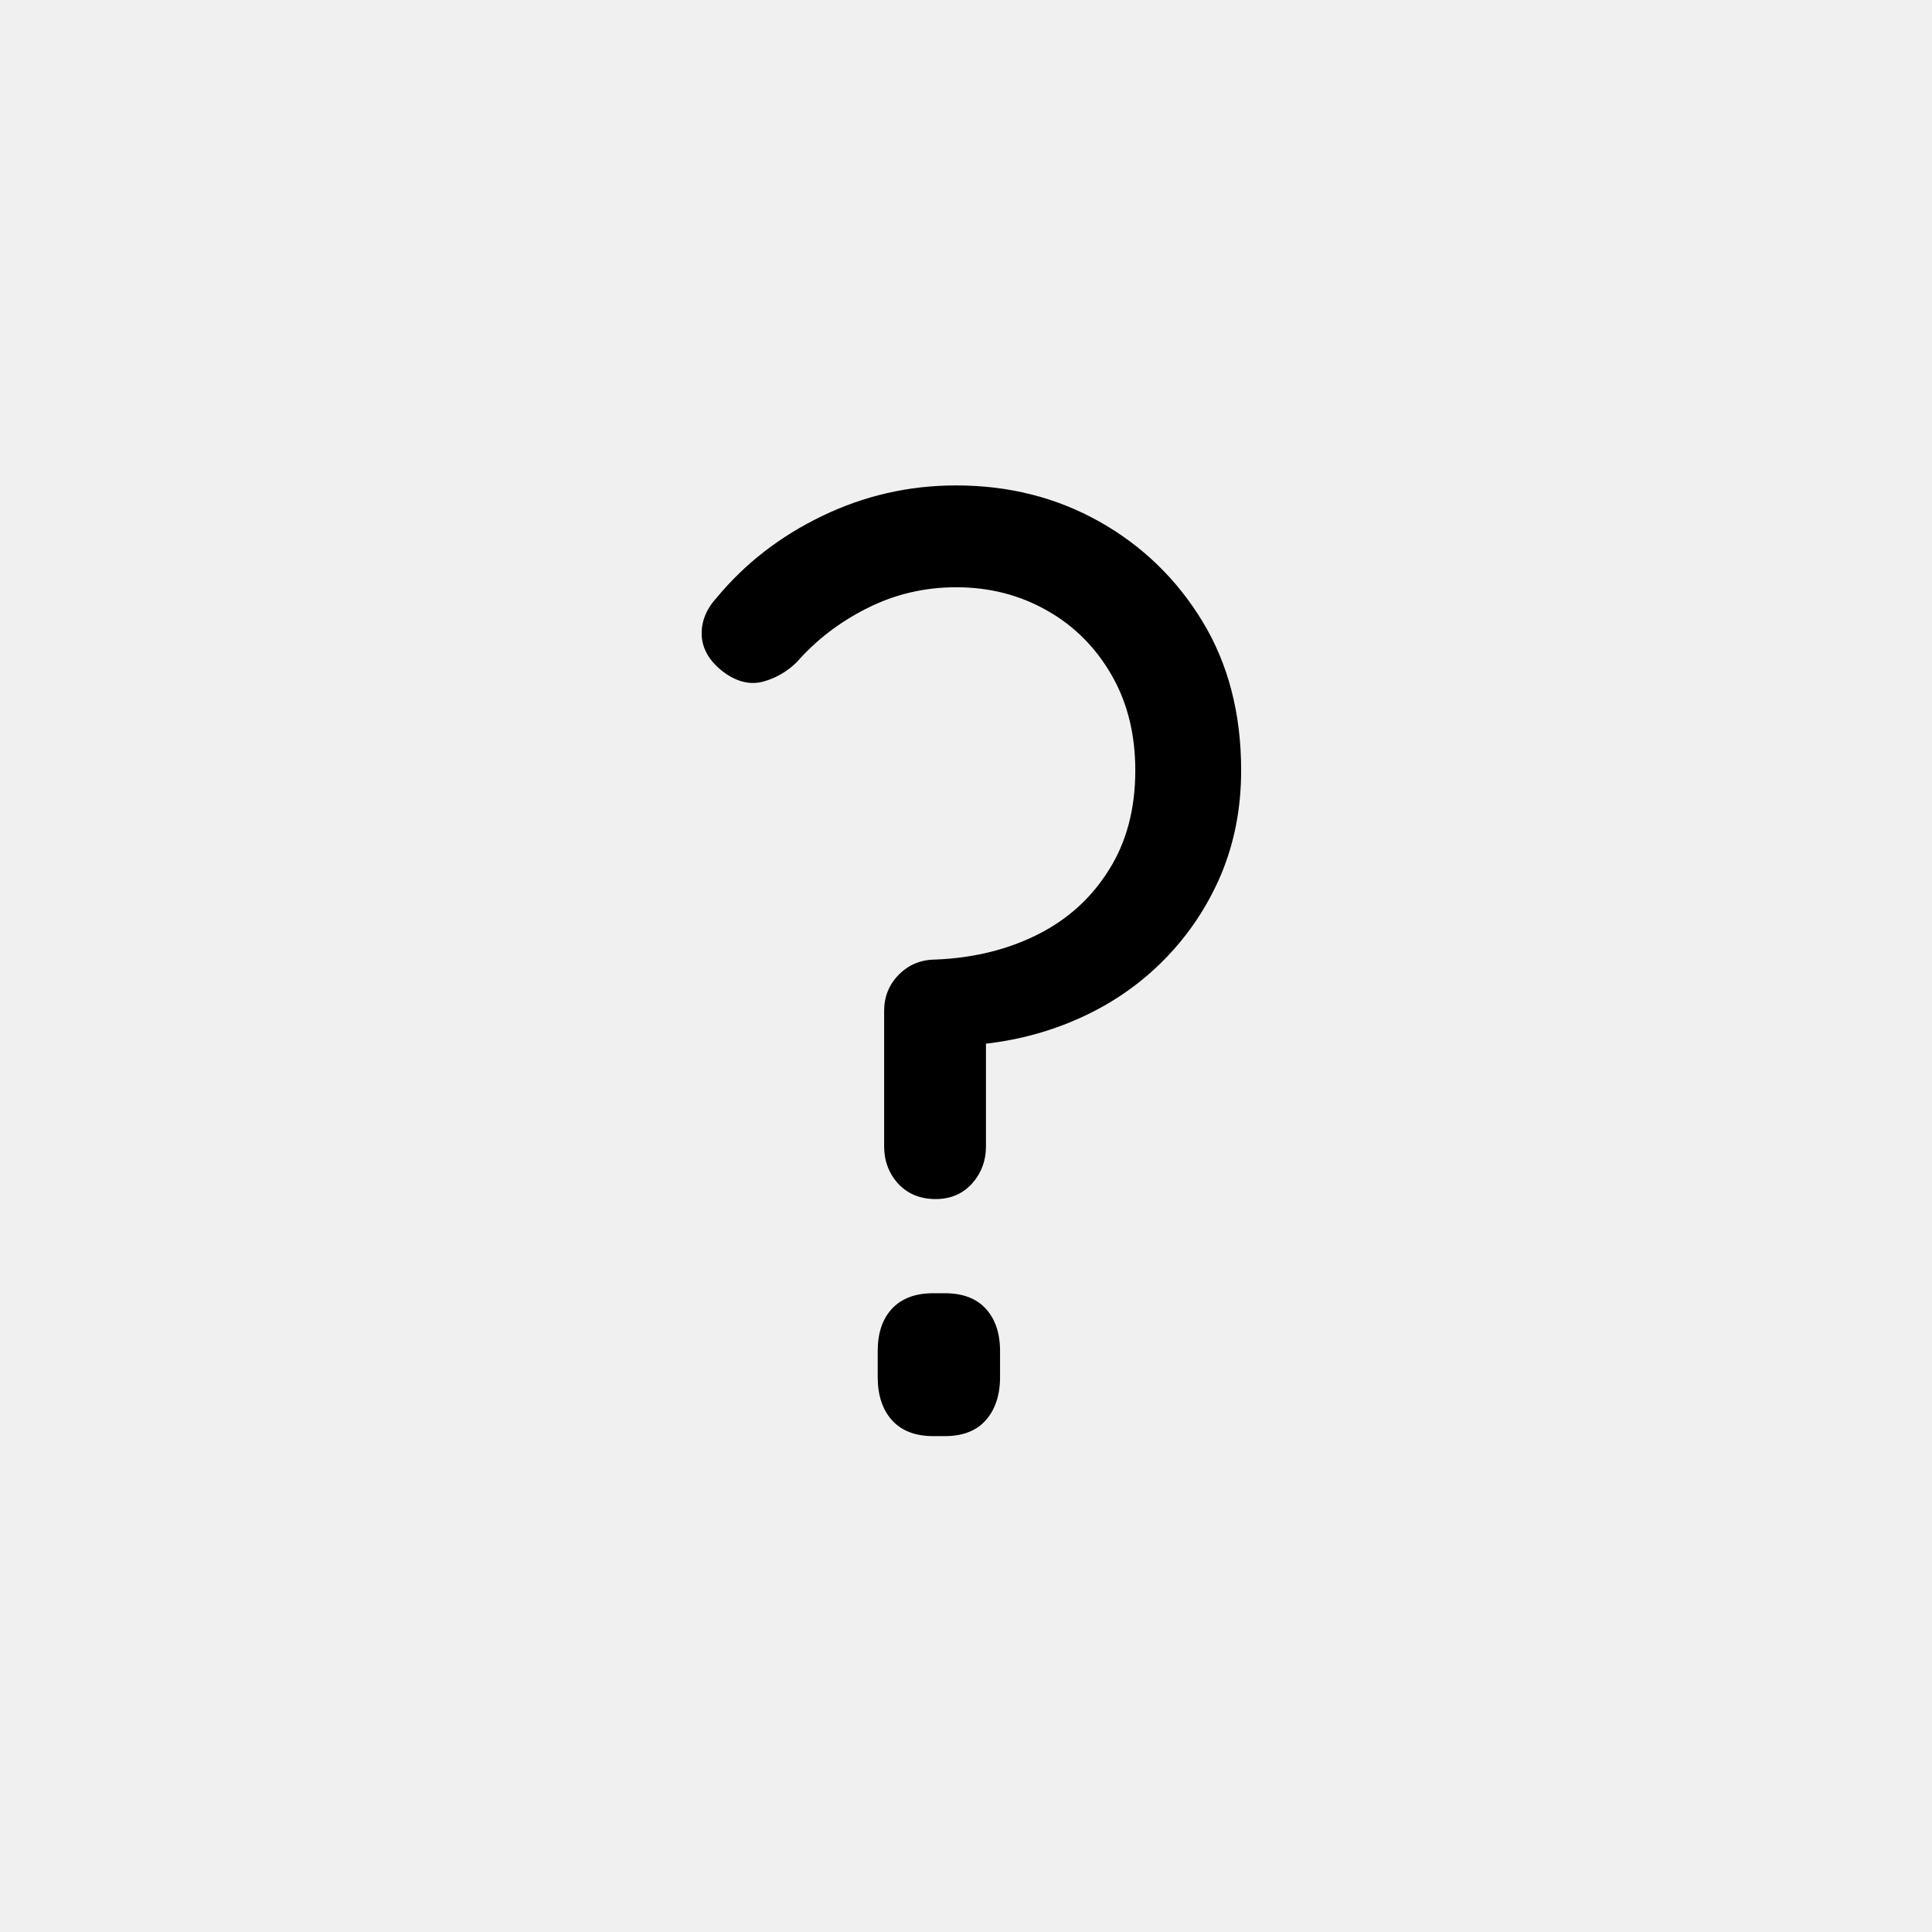
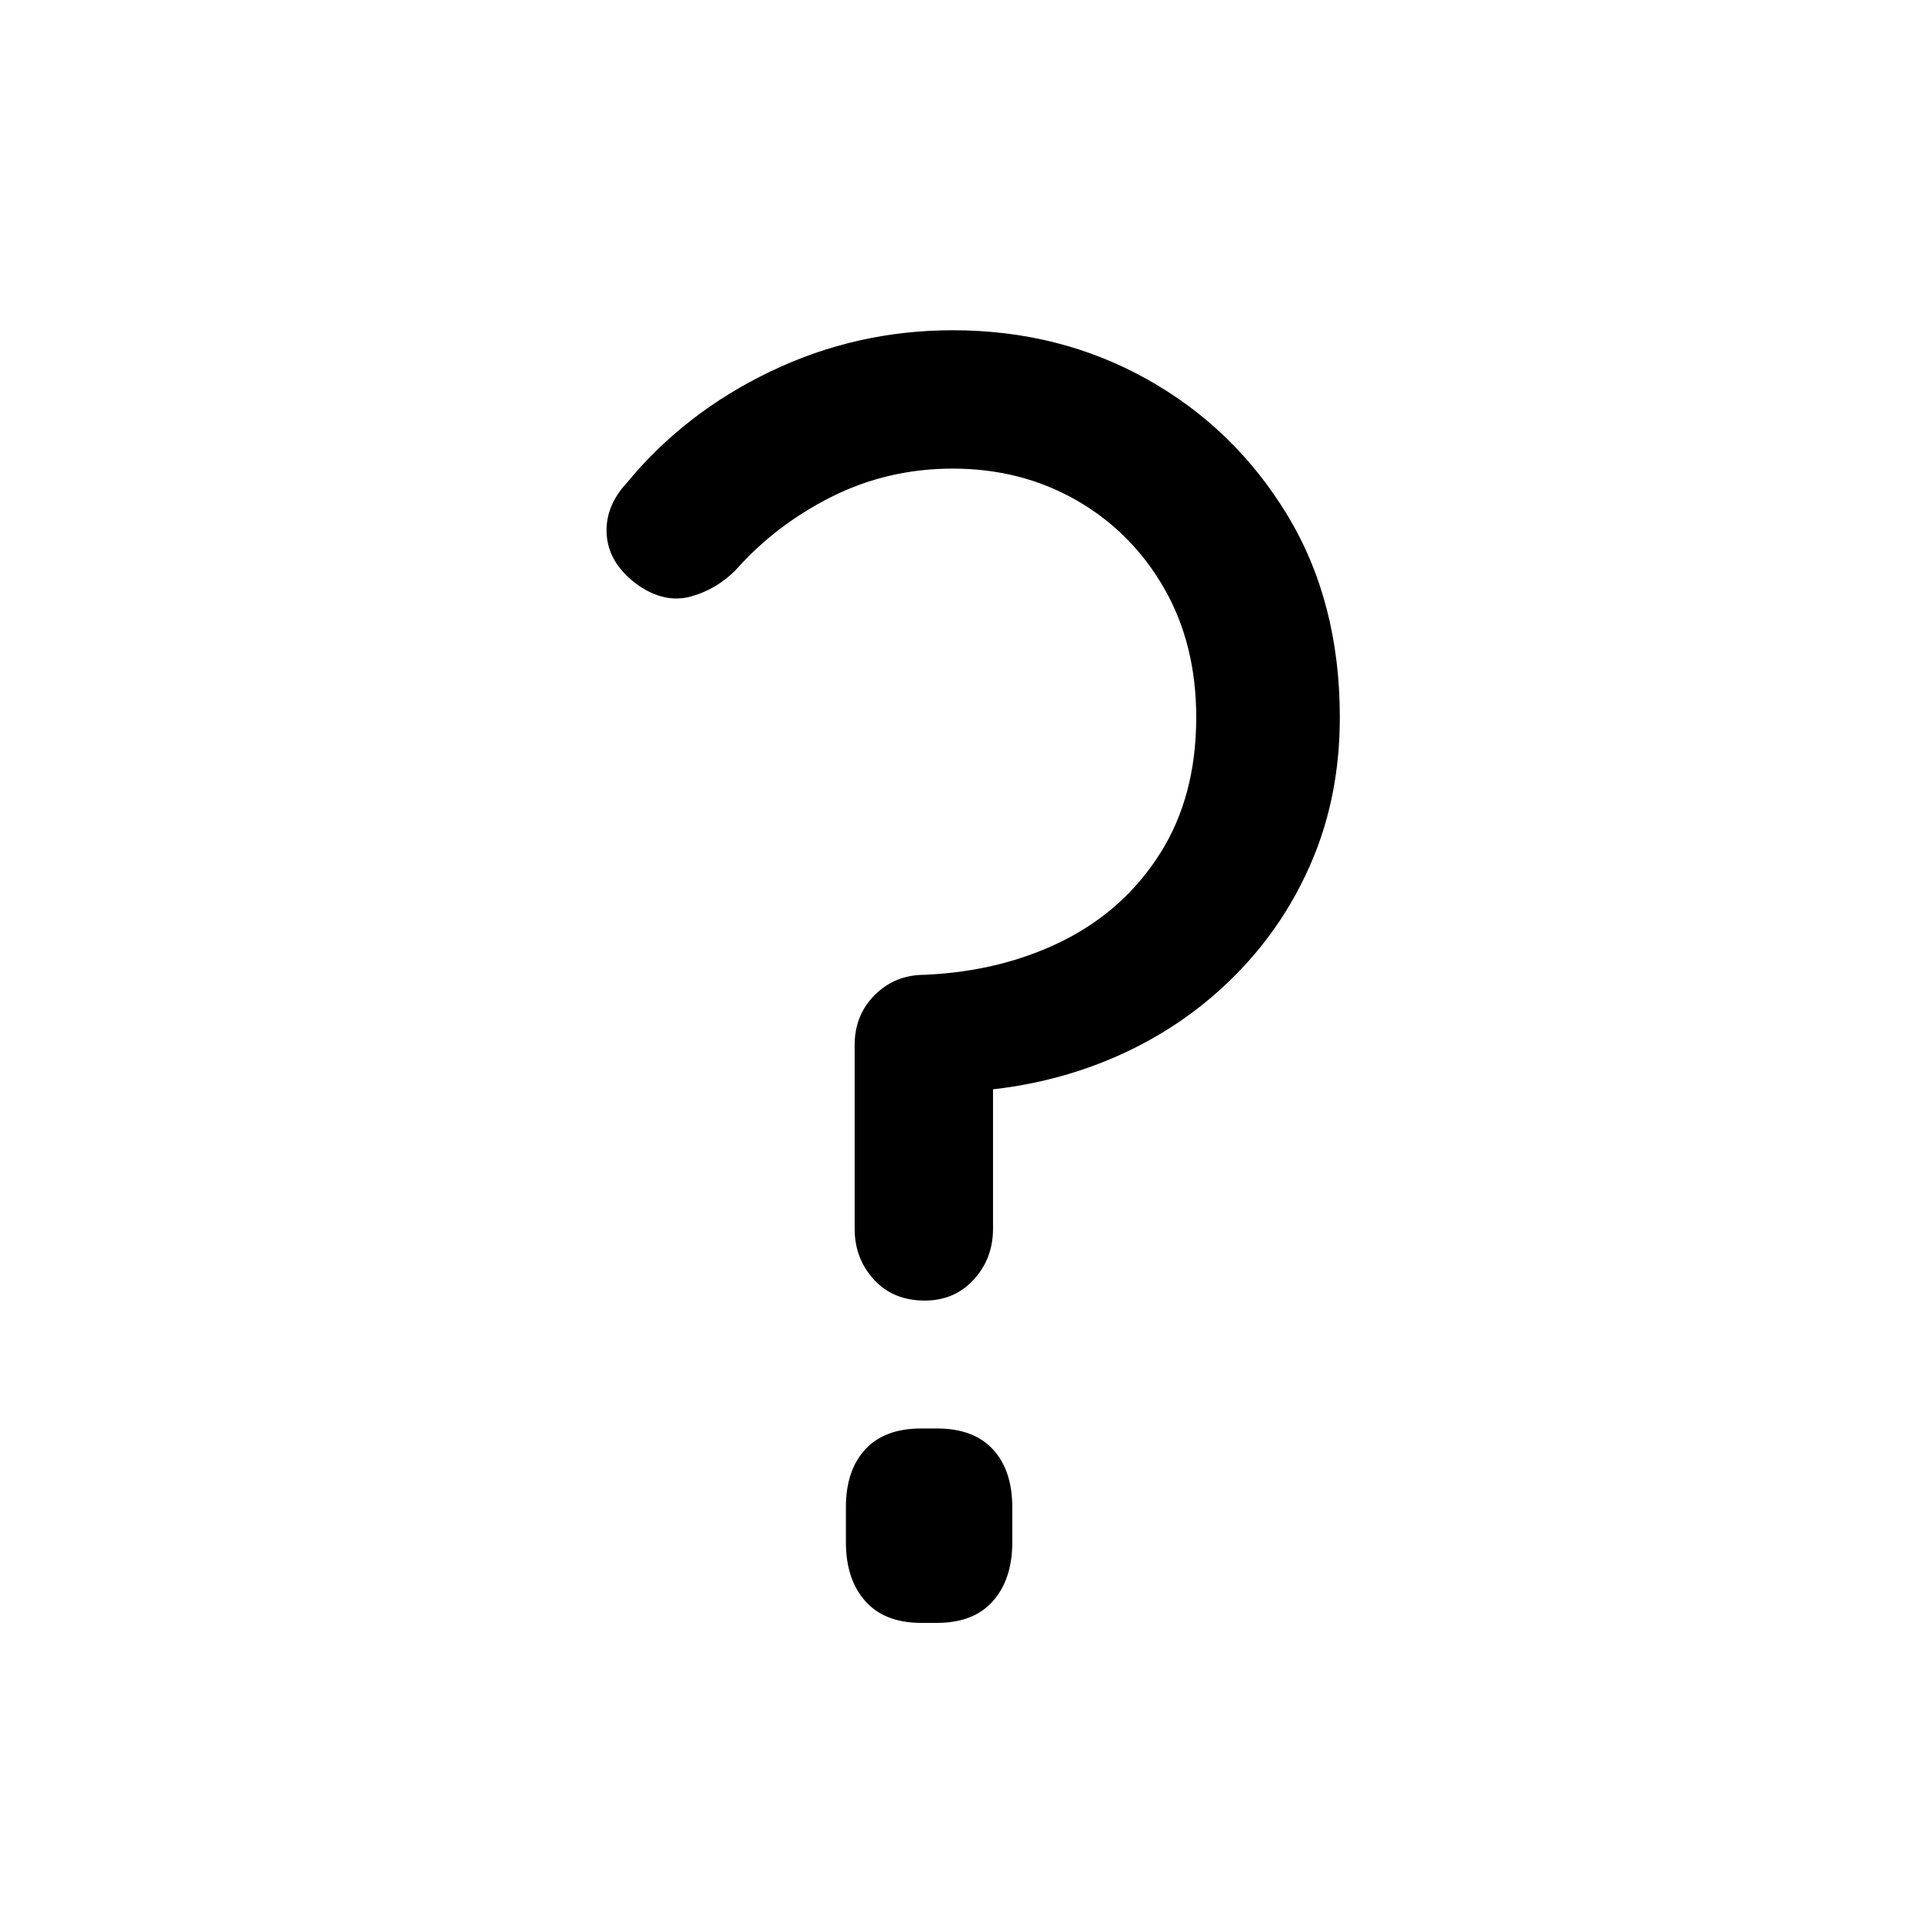
- <svg xmlns="http://www.w3.org/2000/svg" width="100" zoomAndPan="magnify" viewBox="0 0 75 75" height="100" preserveAspectRatio="xMidYMid meet" version="1.0">
+ <svg xmlns="http://www.w3.org/2000/svg" width="800" zoomAndPan="magnify" viewBox="0 0 600 600" height="800" preserveAspectRatio="xMidYMid meet" version="1.0">
  <defs>
    <g />
+     <clipPath id="b70af53d96">
+       <rect x="0" width="277" y="0" height="600" />
+     </clipPath>
  </defs>
-   <g fill="#000000" fill-opacity="1">
-     <g transform="translate(25.025, 55.7501)">
-       <g>
-         <path d="M 9.297 -16.5 C 9.297 -17.062 9.488 -17.535 9.875 -17.922 C 10.258 -18.305 10.734 -18.5 11.297 -18.5 C 12.766 -18.562 14.082 -18.883 15.25 -19.469 C 16.414 -20.051 17.336 -20.883 18.016 -21.969 C 18.703 -23.051 19.047 -24.344 19.047 -25.844 C 19.047 -27.25 18.738 -28.484 18.125 -29.547 C 17.508 -30.617 16.676 -31.453 15.625 -32.047 C 14.57 -32.648 13.395 -32.953 12.094 -32.953 C 10.863 -32.953 9.711 -32.68 8.641 -32.141 C 7.578 -31.609 6.664 -30.91 5.906 -30.047 C 5.531 -29.68 5.102 -29.43 4.625 -29.297 C 4.145 -29.16 3.656 -29.258 3.156 -29.594 C 2.582 -30 2.27 -30.473 2.219 -31.016 C 2.176 -31.566 2.367 -32.078 2.797 -32.547 C 3.898 -33.879 5.266 -34.938 6.891 -35.719 C 8.523 -36.508 10.258 -36.906 12.094 -36.906 C 14.133 -36.906 15.988 -36.438 17.656 -35.5 C 19.32 -34.562 20.656 -33.27 21.656 -31.625 C 22.656 -29.977 23.156 -28.051 23.156 -25.844 C 23.156 -24.383 22.895 -23.035 22.375 -21.797 C 21.852 -20.566 21.125 -19.473 20.188 -18.516 C 19.258 -17.566 18.176 -16.812 16.938 -16.25 C 15.707 -15.688 14.379 -15.336 12.953 -15.203 C 12.848 -15.203 12.844 -15.207 12.938 -15.219 C 13.039 -15.238 13.145 -15.281 13.25 -15.344 L 13.25 -11.25 C 13.25 -10.688 13.066 -10.203 12.703 -9.797 C 12.336 -9.398 11.867 -9.203 11.297 -9.203 C 10.703 -9.203 10.219 -9.398 9.844 -9.797 C 9.477 -10.203 9.297 -10.688 9.297 -11.25 Z M 11.203 0 C 10.504 0 9.969 -0.207 9.594 -0.625 C 9.227 -1.039 9.047 -1.598 9.047 -2.297 L 9.047 -3.297 C 9.047 -3.992 9.227 -4.539 9.594 -4.938 C 9.969 -5.344 10.504 -5.547 11.203 -5.547 L 11.656 -5.547 C 12.352 -5.547 12.883 -5.344 13.25 -4.938 C 13.613 -4.539 13.797 -3.992 13.797 -3.297 L 13.797 -2.297 C 13.797 -1.598 13.613 -1.039 13.25 -0.625 C 12.883 -0.207 12.352 0 11.656 0 Z M 11.203 0 " />
+   <rect x="-60" width="720" fill="#ffffff" y="-60" height="720" fill-opacity="1" />
+   <rect x="-60" width="720" fill="#ffffff" y="-60" height="720" fill-opacity="1" />
+   <g transform="matrix(1, 0, 0, 1, 164, -0.000000000000034788)">
+     <g clip-path="url(#b70af53d96)">
+       <g fill="#000000" fill-opacity="1">
+         <g transform="translate(0.249993, 504)">
+           <g>
+             <path d="M 101.172 -179.5 C 101.172 -185.664 103.254 -190.832 107.422 -195 C 111.598 -199.176 116.77 -201.266 122.938 -201.266 C 138.895 -201.984 153.219 -205.516 165.906 -211.859 C 178.594 -218.211 188.656 -227.281 196.094 -239.062 C 203.531 -250.852 207.25 -264.906 207.25 -281.219 C 207.25 -296.445 203.895 -309.863 197.188 -321.469 C 190.477 -333.082 181.41 -342.148 169.984 -348.672 C 158.555 -355.203 145.773 -358.469 131.641 -358.469 C 118.223 -358.469 105.711 -355.566 94.109 -349.766 C 82.504 -343.961 72.531 -336.348 64.188 -326.922 C 60.195 -322.93 55.57 -320.207 50.312 -318.75 C 45.051 -317.301 39.703 -318.391 34.266 -322.016 C 28.098 -326.367 24.742 -331.535 24.203 -337.516 C 23.66 -343.504 25.75 -349.035 30.469 -354.109 C 42.426 -368.617 57.289 -380.133 75.062 -388.656 C 92.832 -397.176 111.691 -401.438 131.641 -401.438 C 153.754 -401.438 173.879 -396.359 192.016 -386.203 C 210.148 -376.047 224.656 -361.992 235.531 -344.047 C 246.406 -326.098 251.844 -305.156 251.844 -281.219 C 251.844 -265.27 249.031 -250.582 243.406 -237.156 C 237.789 -223.738 229.906 -211.863 219.75 -201.531 C 209.602 -191.195 197.82 -182.945 184.406 -176.781 C 170.988 -170.613 156.484 -166.805 140.891 -165.359 C 139.797 -165.359 139.789 -165.445 140.875 -165.625 C 141.969 -165.812 143.055 -166.27 144.141 -167 L 144.141 -122.391 C 144.141 -116.223 142.145 -110.961 138.156 -106.609 C 134.176 -102.266 129.102 -100.094 122.938 -100.094 C 116.406 -100.094 111.145 -102.266 107.156 -106.609 C 103.164 -110.961 101.172 -116.223 101.172 -122.391 Z M 121.844 0 C 114.227 0 108.426 -2.266 104.438 -6.797 C 100.445 -11.328 98.453 -17.398 98.453 -25.016 L 98.453 -35.906 C 98.453 -43.52 100.445 -49.5 104.438 -53.844 C 108.426 -58.195 114.227 -60.375 121.844 -60.375 L 126.734 -60.375 C 134.359 -60.375 140.16 -58.195 144.141 -53.844 C 148.129 -49.5 150.125 -43.52 150.125 -35.906 L 150.125 -25.016 C 150.125 -17.398 148.129 -11.328 144.141 -6.797 C 140.16 -2.266 134.359 0 126.734 0 Z M 121.844 0 " />
+           </g>
+         </g>
      </g>
    </g>
  </g>
</svg>
